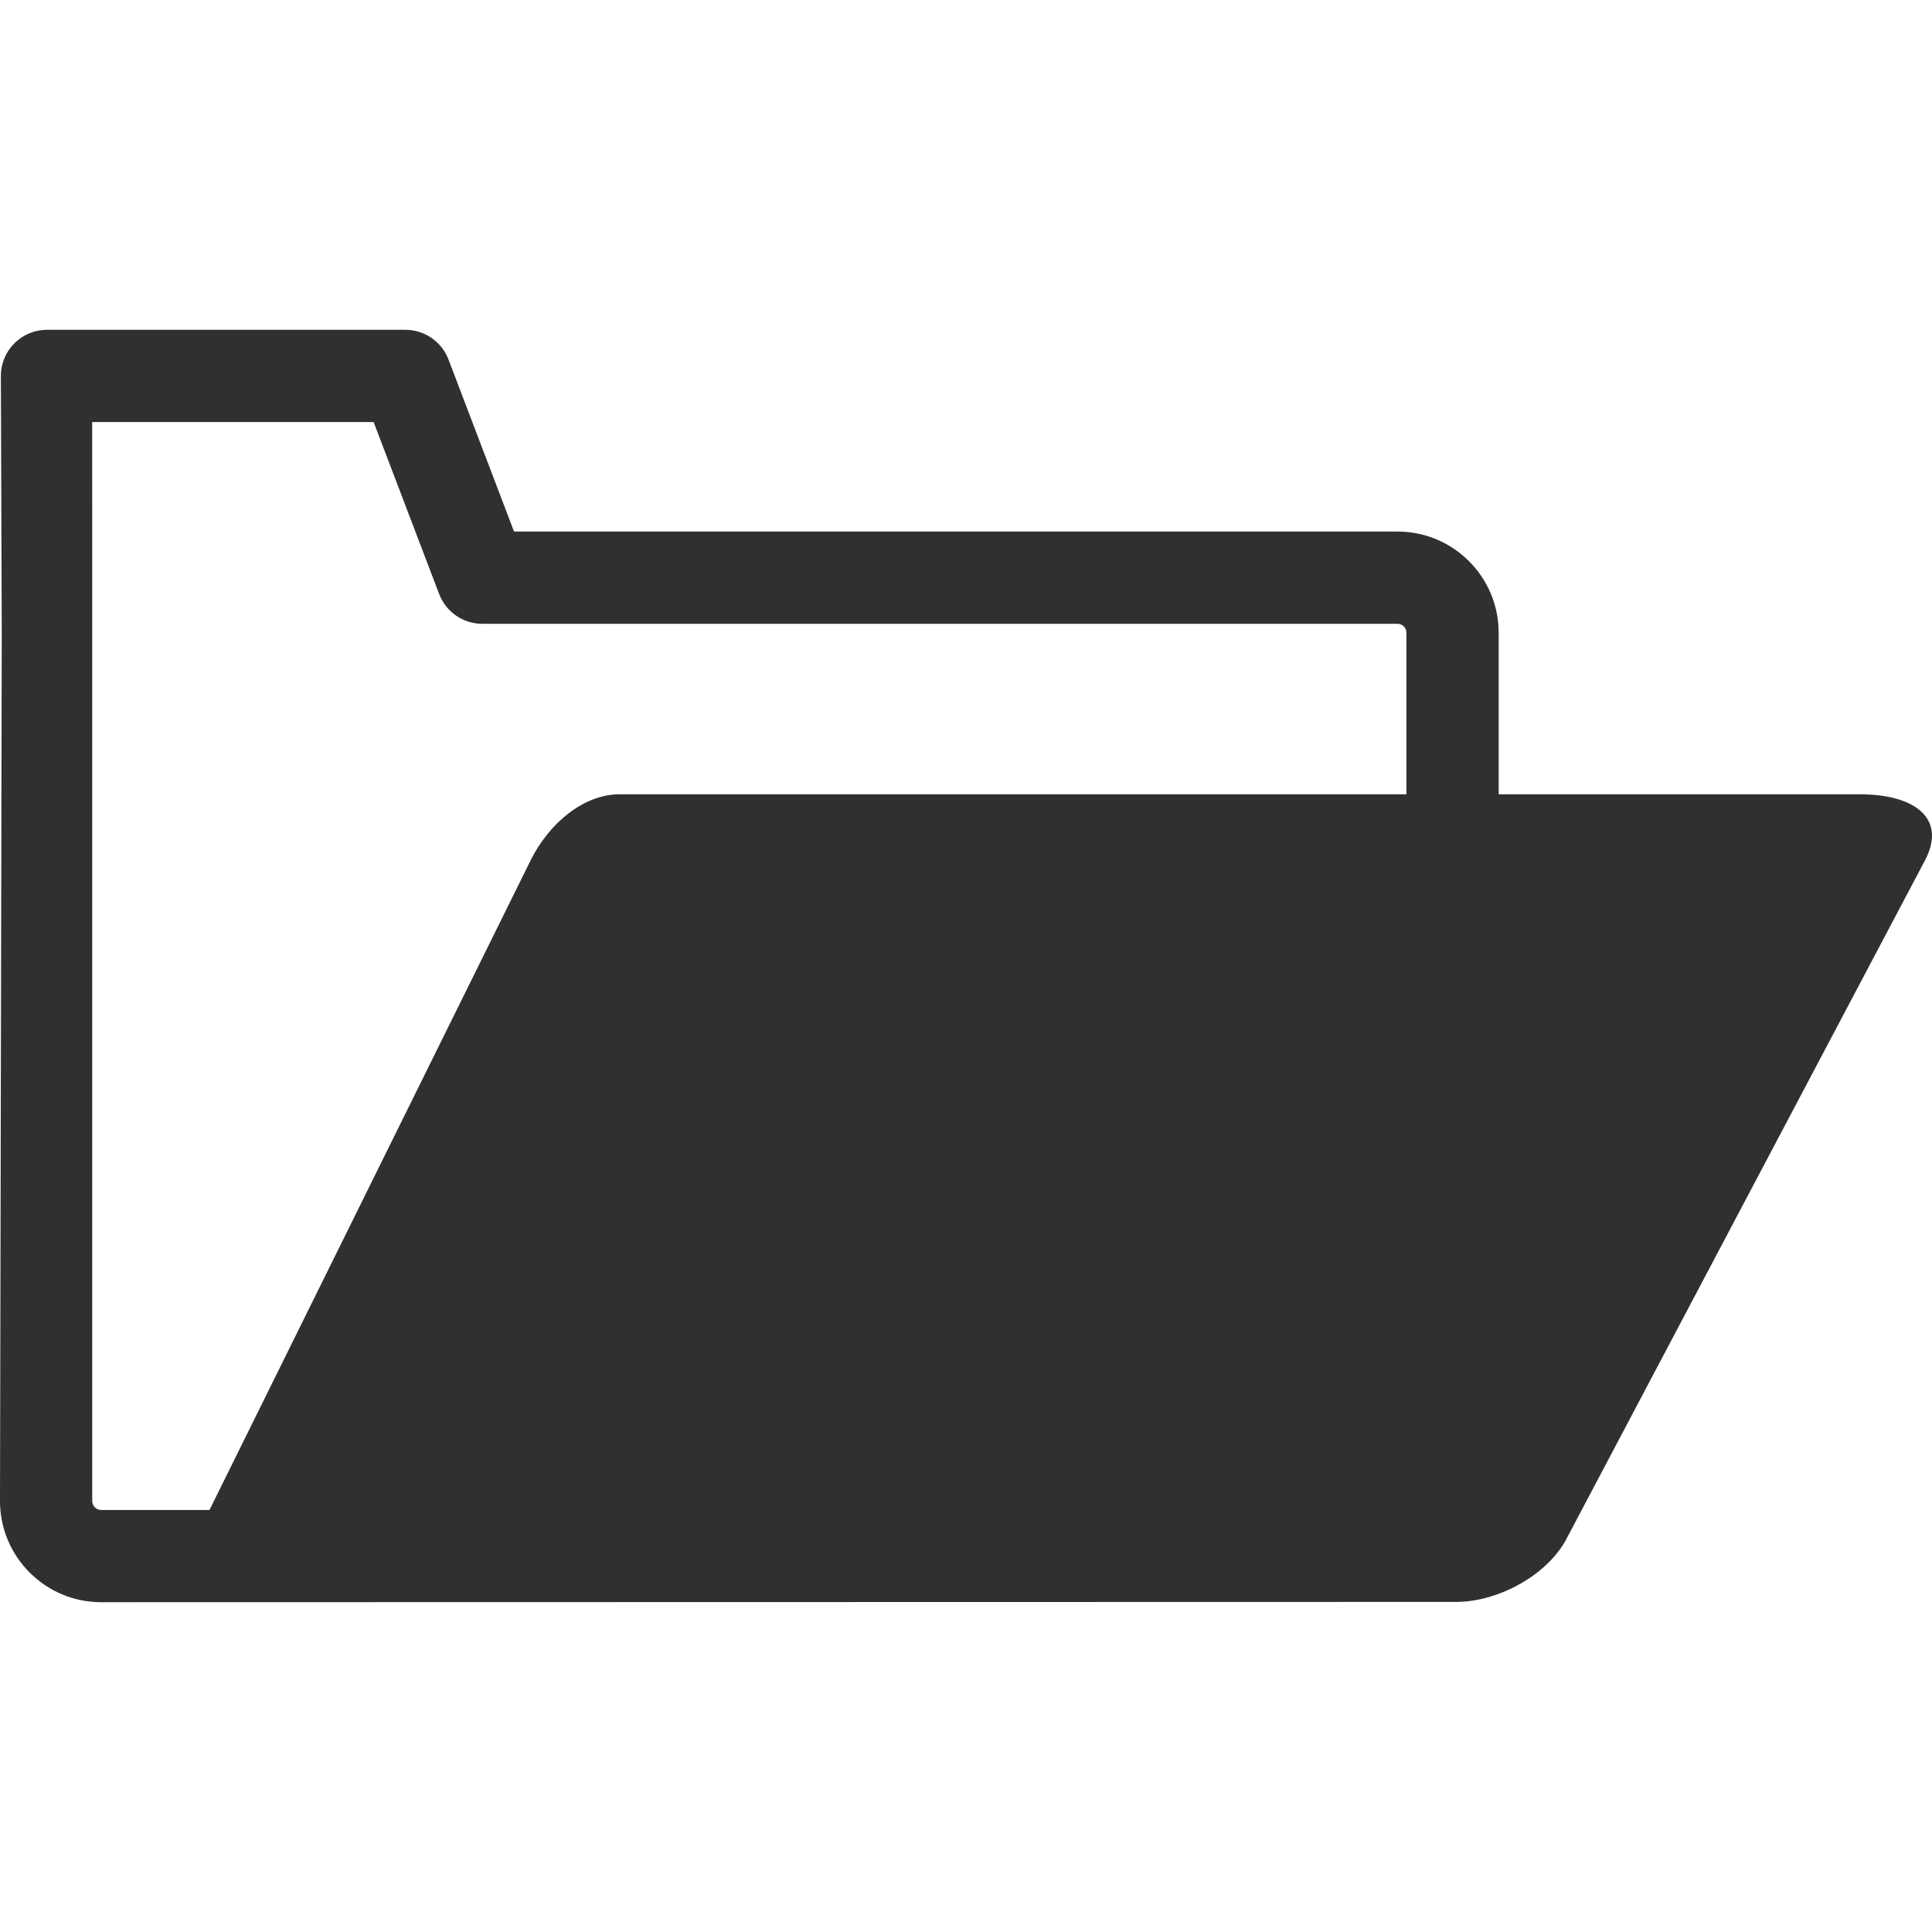
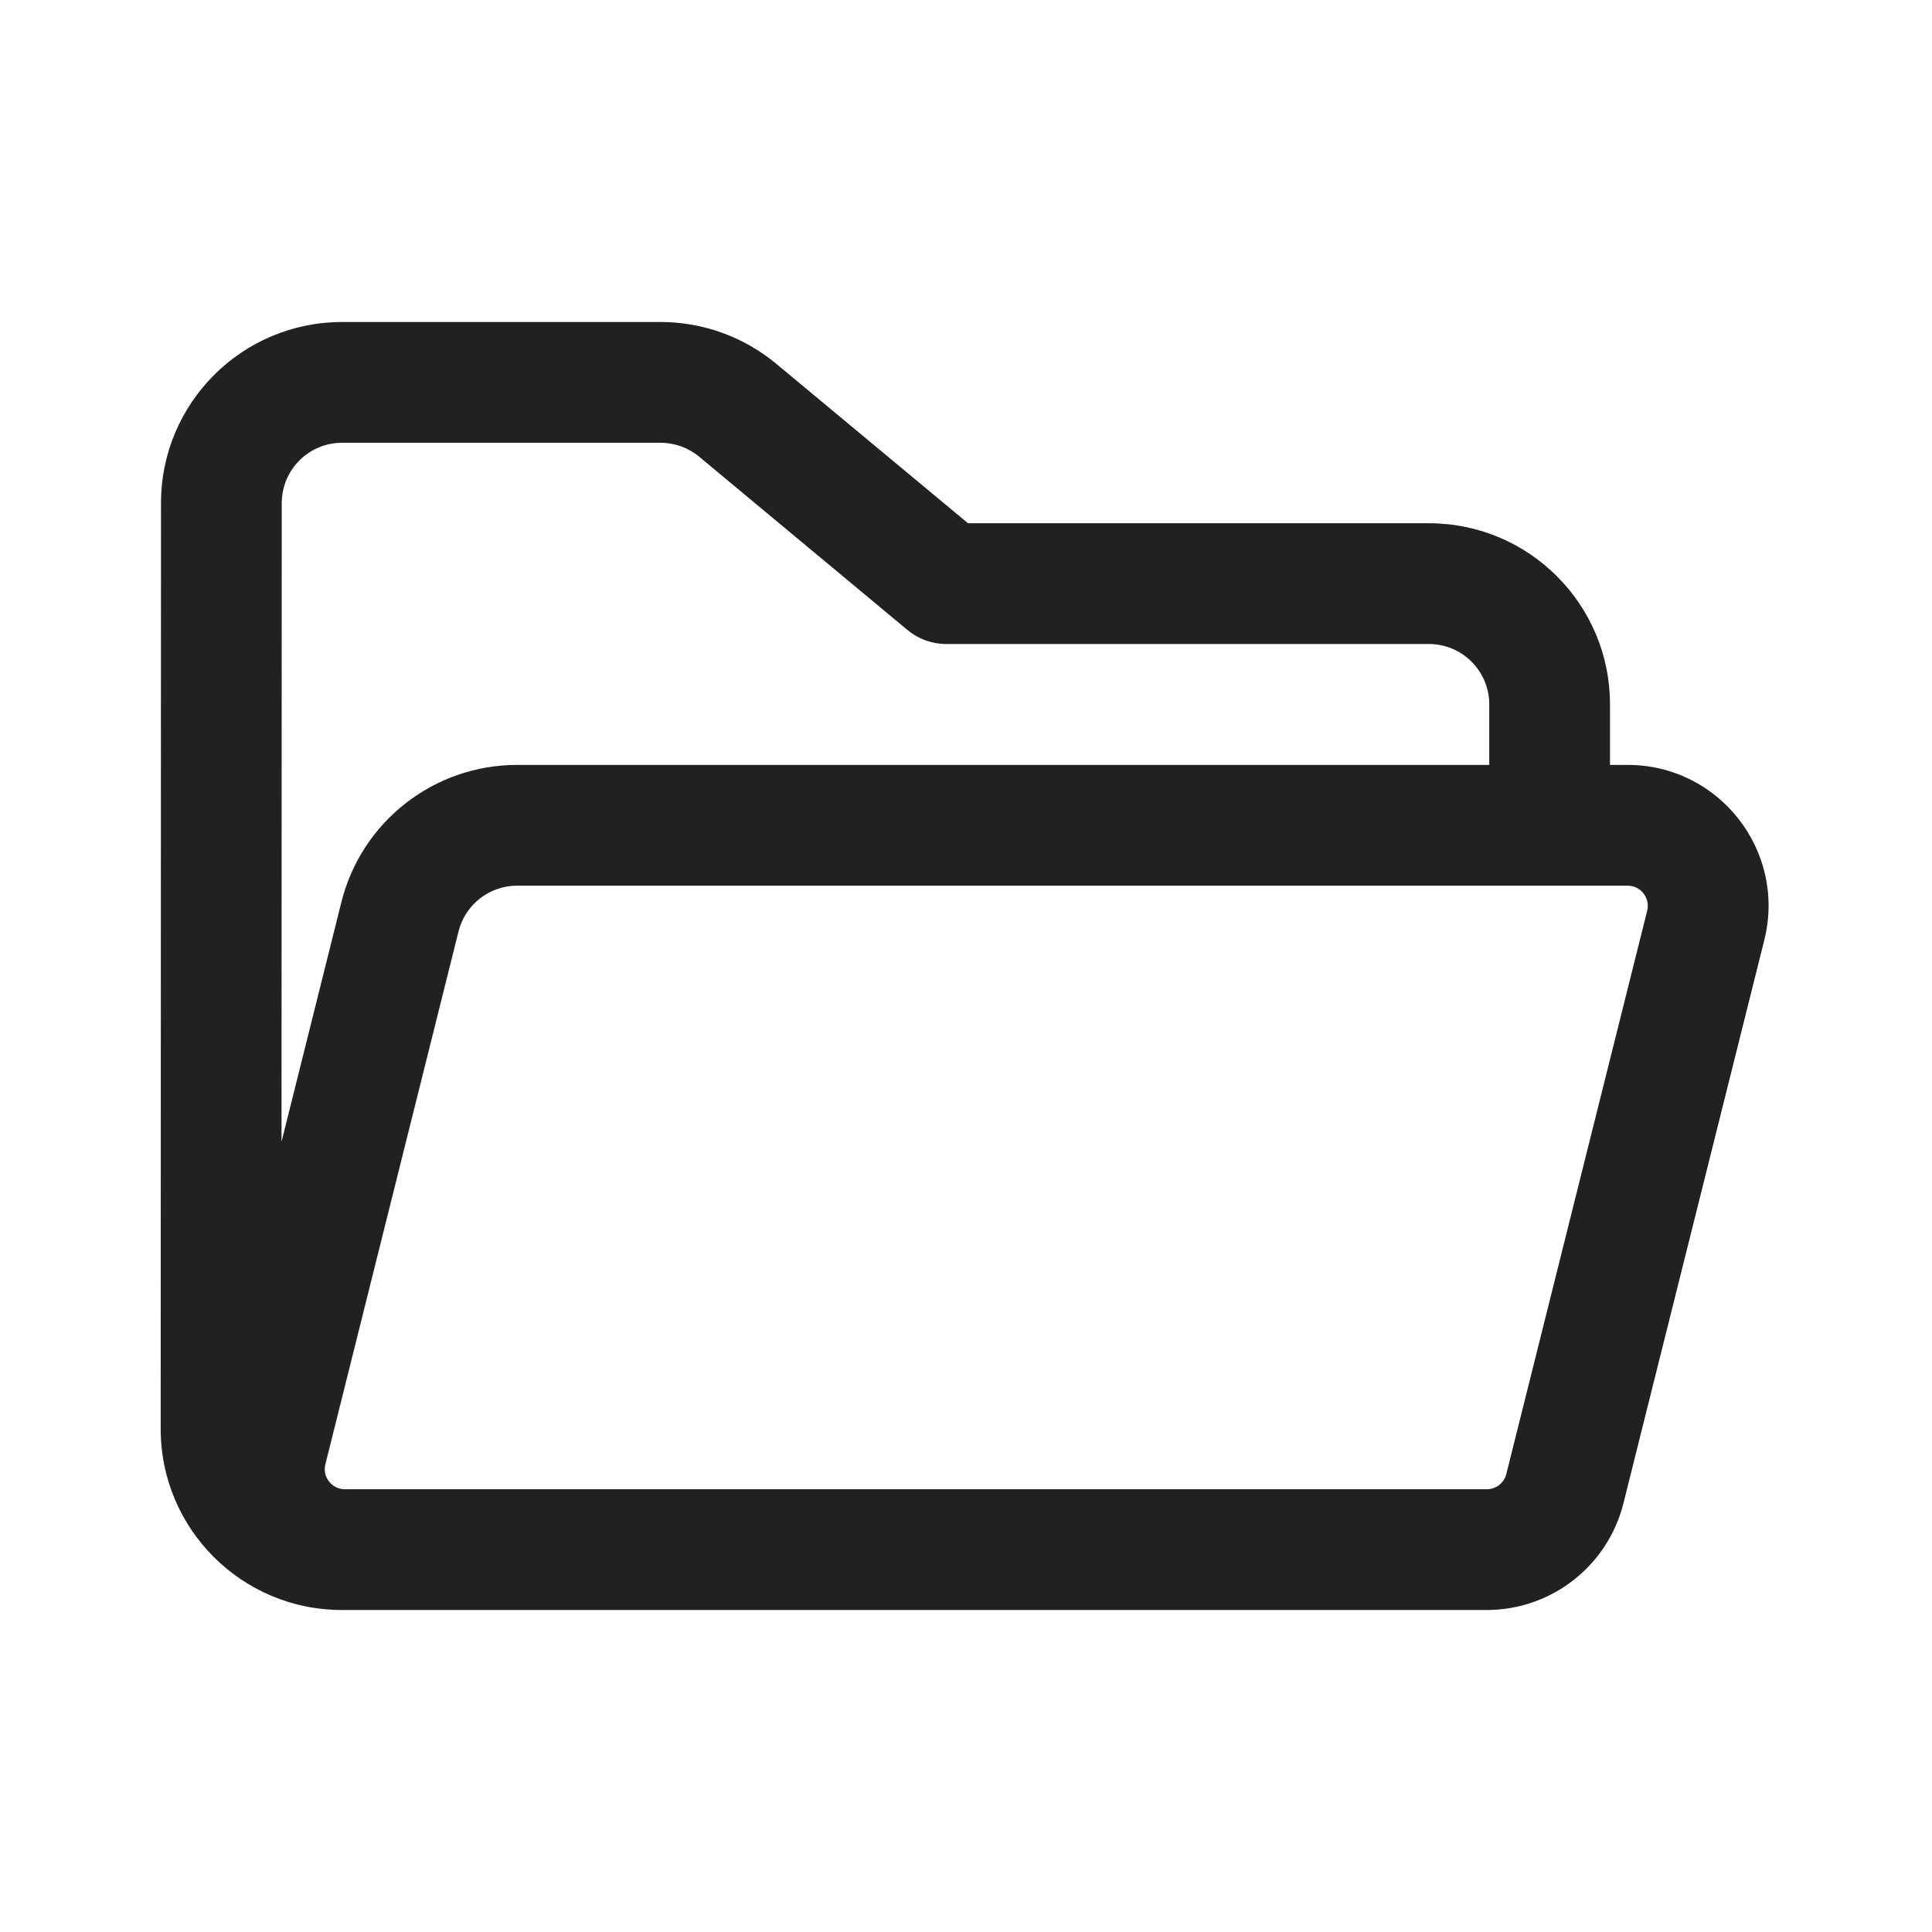
- <svg xmlns="http://www.w3.org/2000/svg" fill="#303030" version="1.1" id="Capa_1" width="800px" height="800px" viewBox="0 0 507.177 507.177" xml:space="preserve">
-   <g>
-     <path d="M382.237,420.524c11.278,0,24.519-7.294,29.342-17.236l93.815-177.539c5.615-10.802-2.548-17.239-17.236-17.239H393.42   v-42.421c0-14.641-11.91-26.551-26.551-26.551H134.943l-17.207-45.167c-1.791-4.69-6.289-7.793-11.313-7.793H12.335   c-3.218,0-6.312,1.283-8.588,3.57c-2.27,2.288-3.535,5.379-3.517,8.606l0.23,67.335L0,394.049C0,408.69,11.913,420.6,26.554,420.6    M369.209,208.516H162.634c-9.522,0-18.527,7.696-23.291,17.239L54.994,396.39H26.554c-1.289,0-2.344-1.052-2.344-2.341V166.024   l-0.012-55.23h73.884l17.209,45.164c1.791,4.69,6.286,7.796,11.31,7.796H366.87c1.288,0,2.34,1.052,2.34,2.341V208.516z" />
+ <svg xmlns="http://www.w3.org/2000/svg" width="50px" height="50px" viewBox="0 0 24 24" fill="none">
+   <g id="SVGRepo_bgCarrier" stroke-width="0" />
+   <g id="SVGRepo_tracerCarrier" stroke-linecap="round" stroke-linejoin="round" />
+   <g id="SVGRepo_iconCarrier">
+     <path d="M20 9.502V8.75C20 7.507 18.993 6.5 17.75 6.5H12.025L9.644 4.52C9.24 4.184 8.731 4 8.205 4H4.25C3.007 4 2 5.007 2 6.249L1.996 17.749C1.995 18.992 3.003 20 4.246 20H4.272C4.276 20 4.28 20 4.284 20H18.469C19.272 20 19.972 19.453 20.167 18.674L21.917 11.677C22.193 10.572 21.358 9.502 20.219 9.502H20ZM4.25 5.5H8.205C8.38 5.5 8.55 5.561 8.685 5.673L11.274 7.827C11.409 7.939 11.578 8 11.754 8H17.75C18.164 8 18.5 8.336 18.5 8.75V9.502H6.424C5.391 9.502 4.491 10.205 4.241 11.206L3.497 14.184L3.5 6.25C3.5 5.836 3.835 5.5 4.25 5.5ZM5.696 11.57C5.78 11.236 6.08 11.002 6.424 11.002H20.219C20.382 11.002 20.501 11.155 20.462 11.313L18.712 18.311C18.684 18.422 18.584 18.5 18.469 18.5H4.284C4.122 18.5 4.002 18.347 4.042 18.189L5.696 11.57Z" fill="#212121" />
  </g>
</svg>
